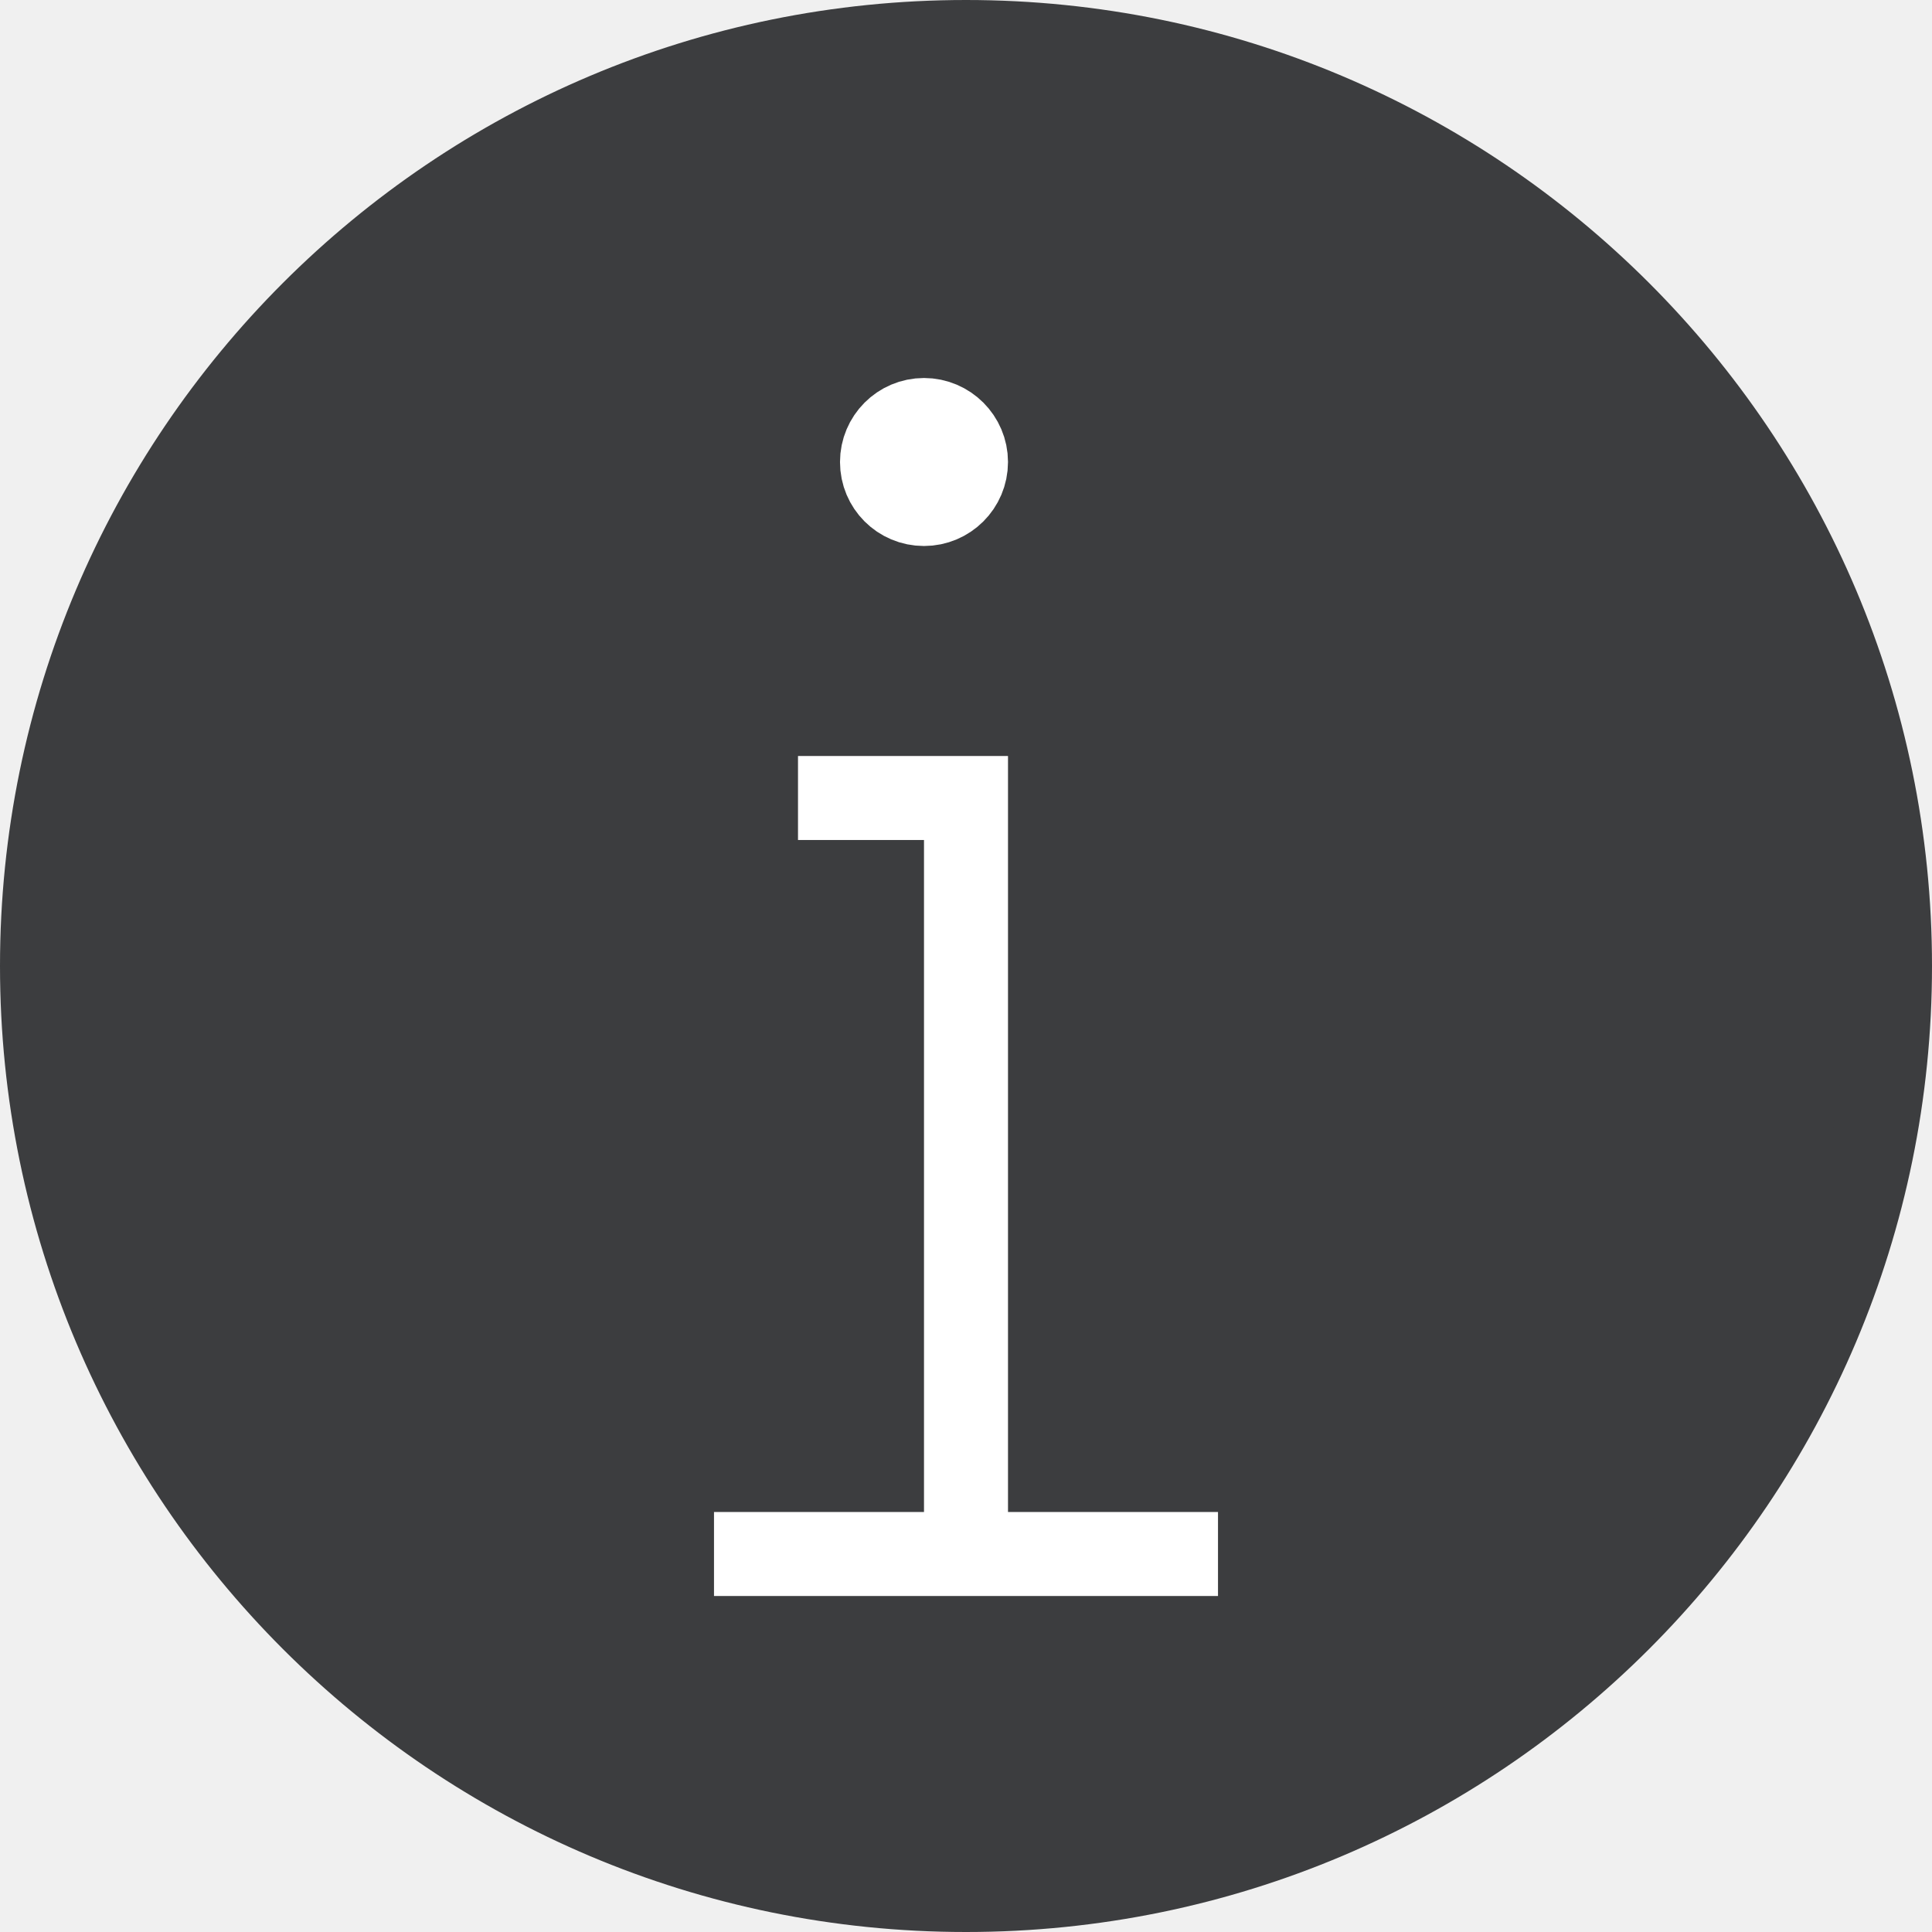
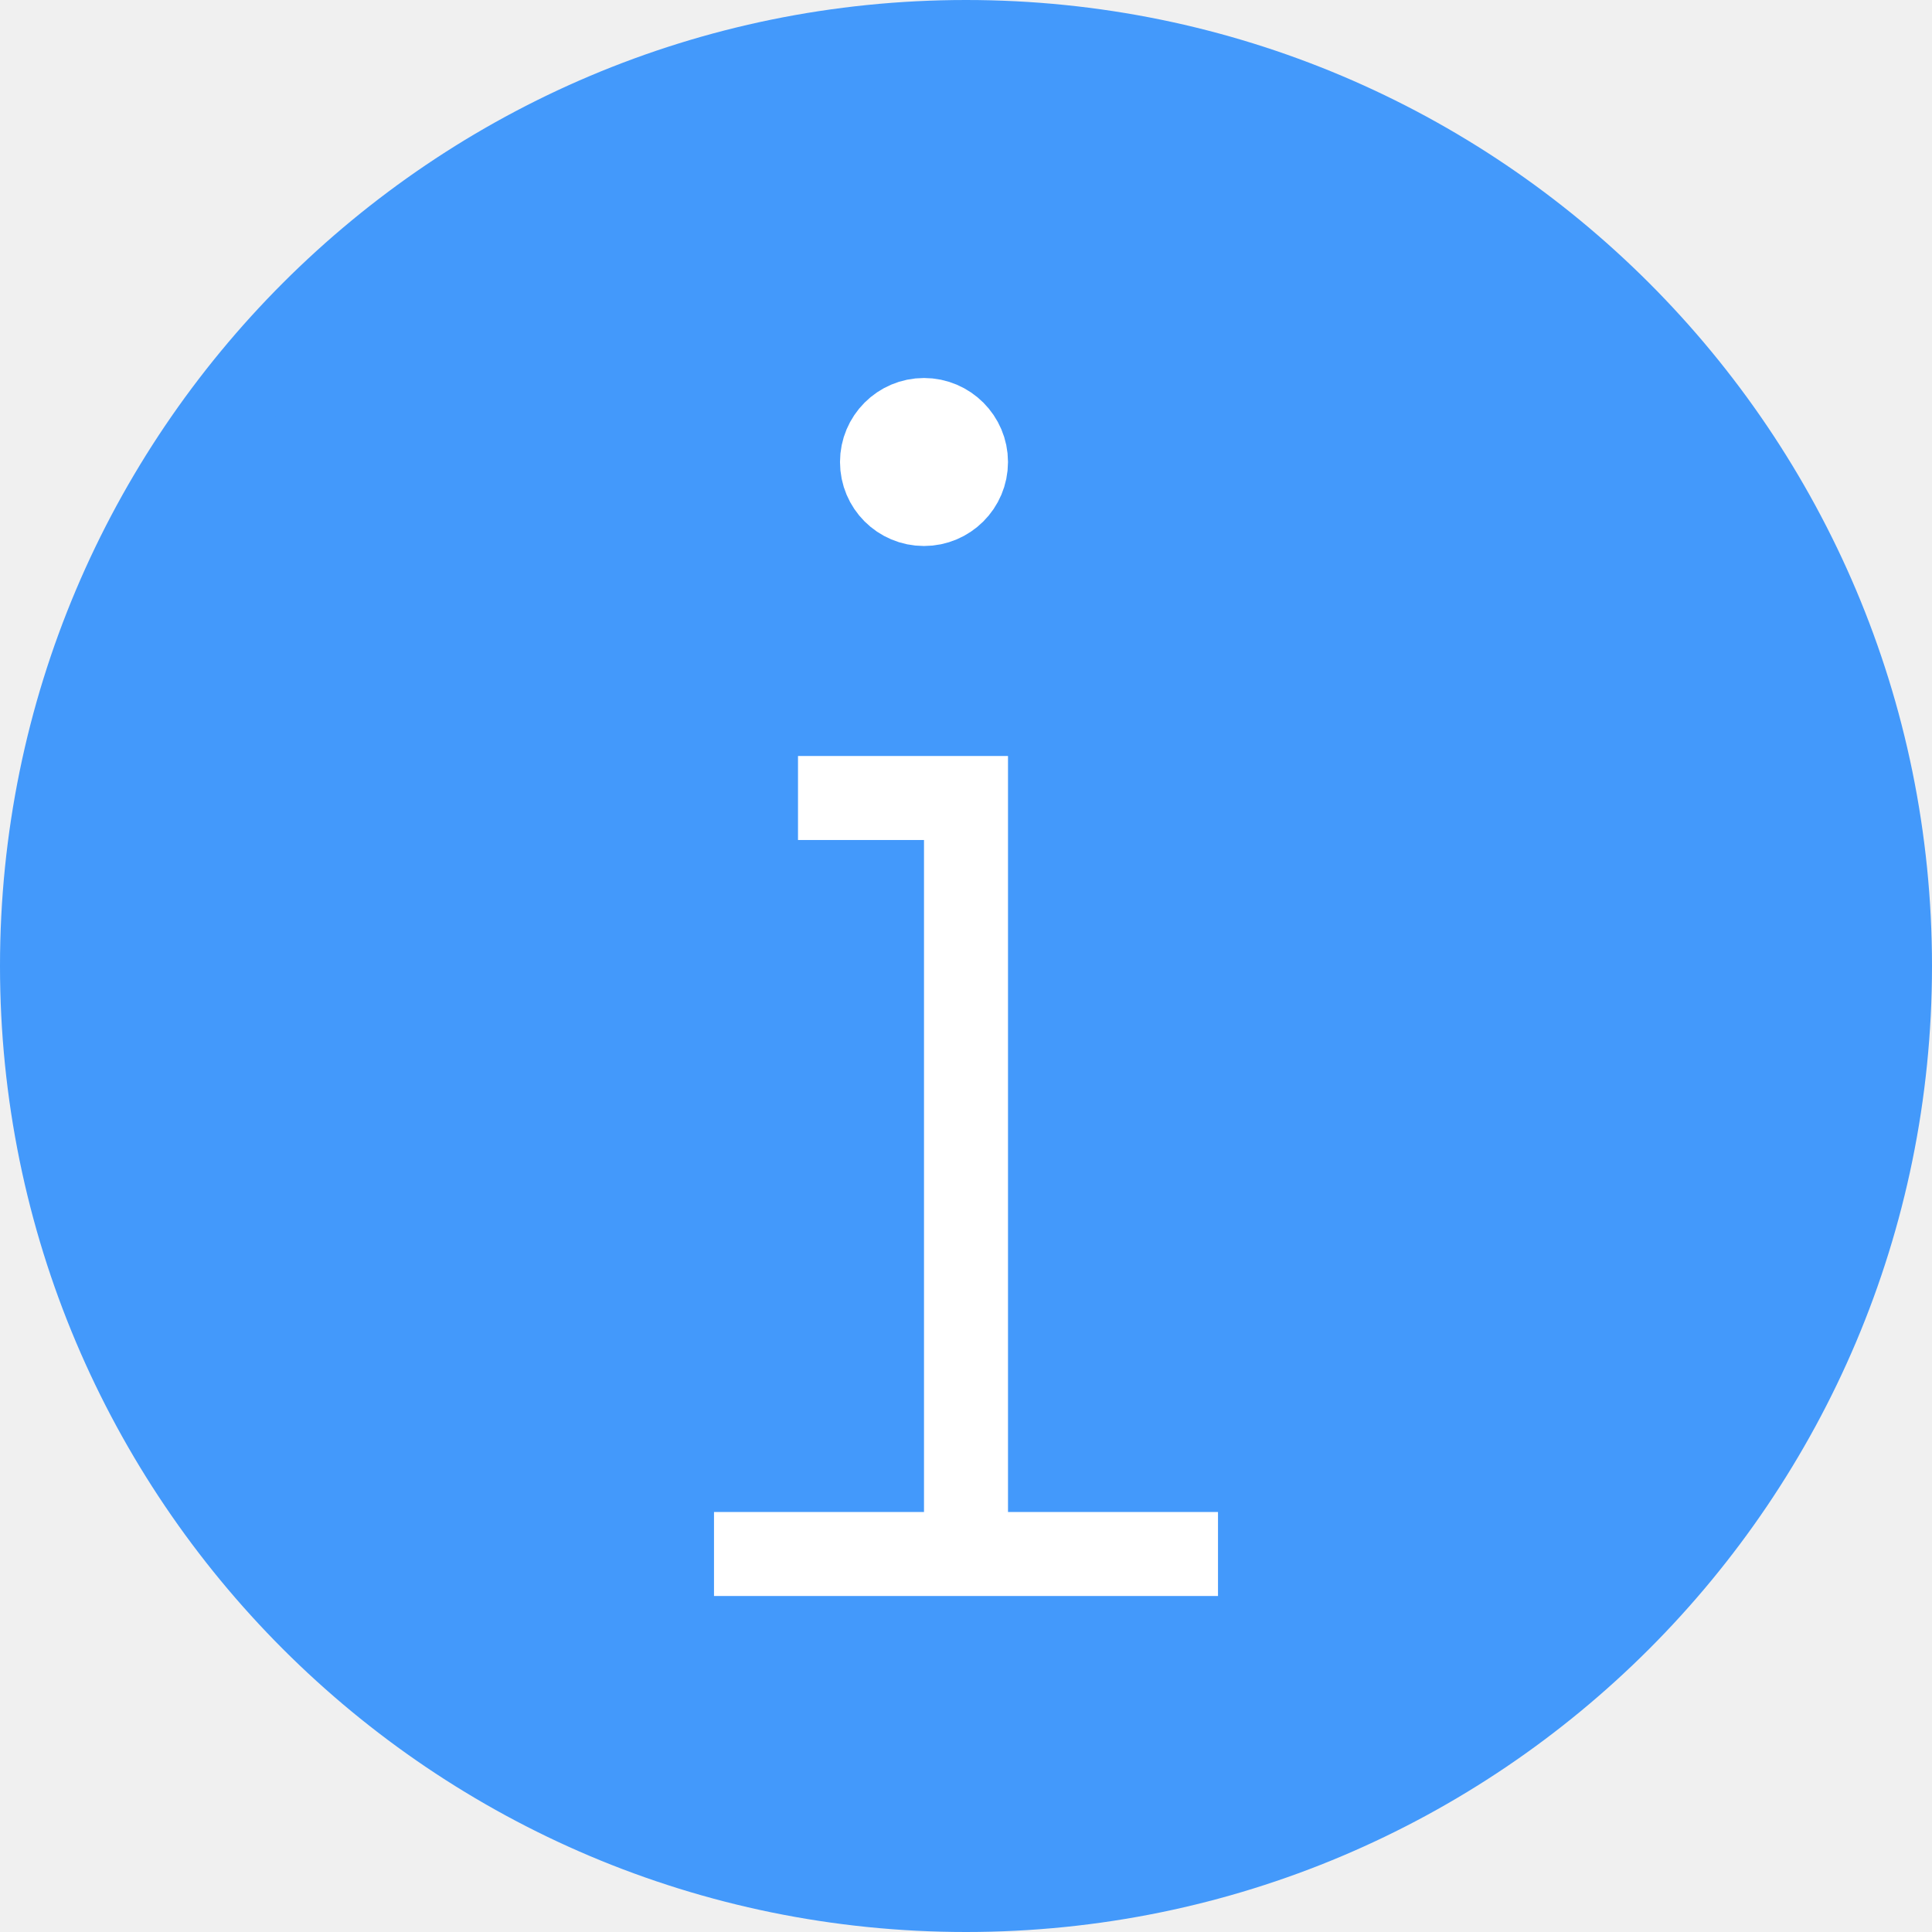
<svg xmlns="http://www.w3.org/2000/svg" width="23px" height="23px" viewBox="0 0 23 23" version="1.1">
  <defs />
-   <g id="Page-1" stroke="none" stroke-width="1" fill="#3c3d3f" fill-rule="evenodd">
+   <g id="Page-1" stroke="none" stroke-width="1" fill="#4399fb" fill-rule="evenodd">
    <g id="info-circle-blue">
      <g id="Group">
-         <circle stroke="#3c3d3f" id="Oval" cx="11.5" cy="11.5" r="11" />
+         <circle stroke="#4399fb" id="Oval" cx="11.5" cy="11.5" r="11" />
        <path stroke="#fff" d="M8.5,18.5 L14.5,18.5 M9.5,9.5 L11.5,9.5 L11.5,18" id="Shape" />
        <path stroke="#fff" d="M11,5 C10.723,5 10.5,5.225 10.5,5.5 C10.5,5.777 10.723,6 11,6 C11.275,6 11.5,5.777 11.5,5.5 C11.5,5.225 11.275,5 11,5 L11,5 Z" id="Shape" />
      </g>
    </g>
  </g>
</svg>
